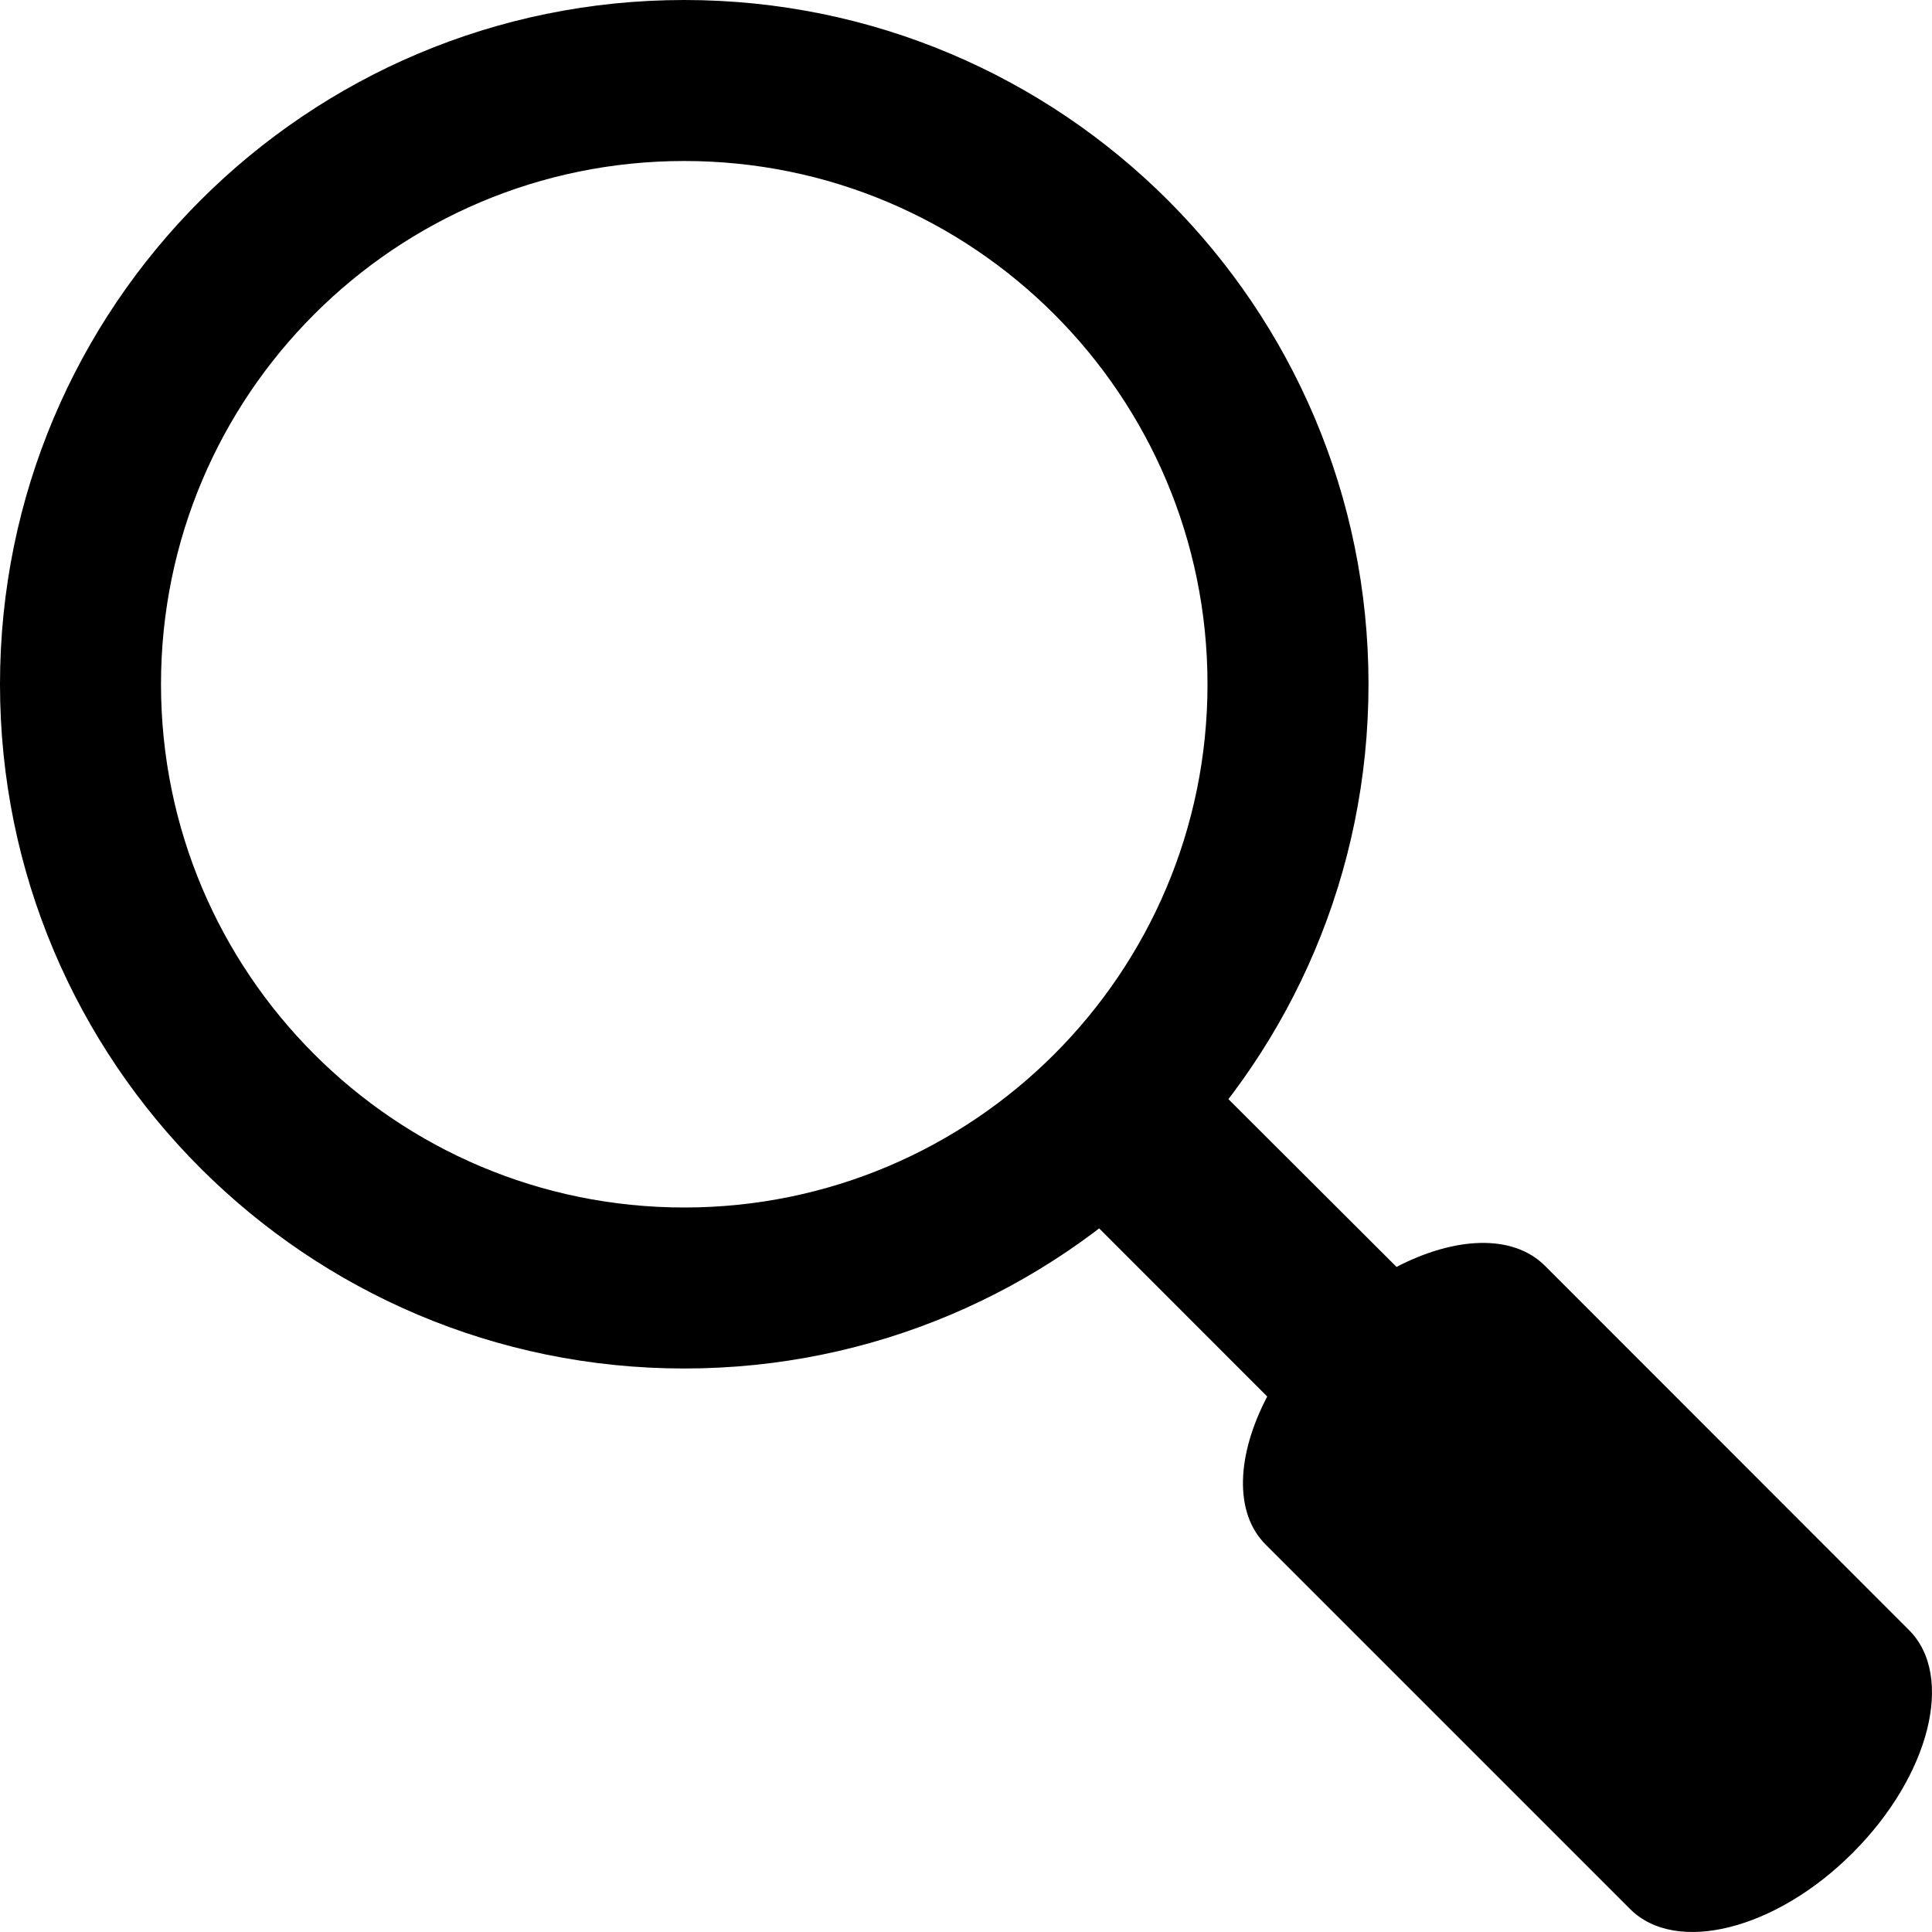
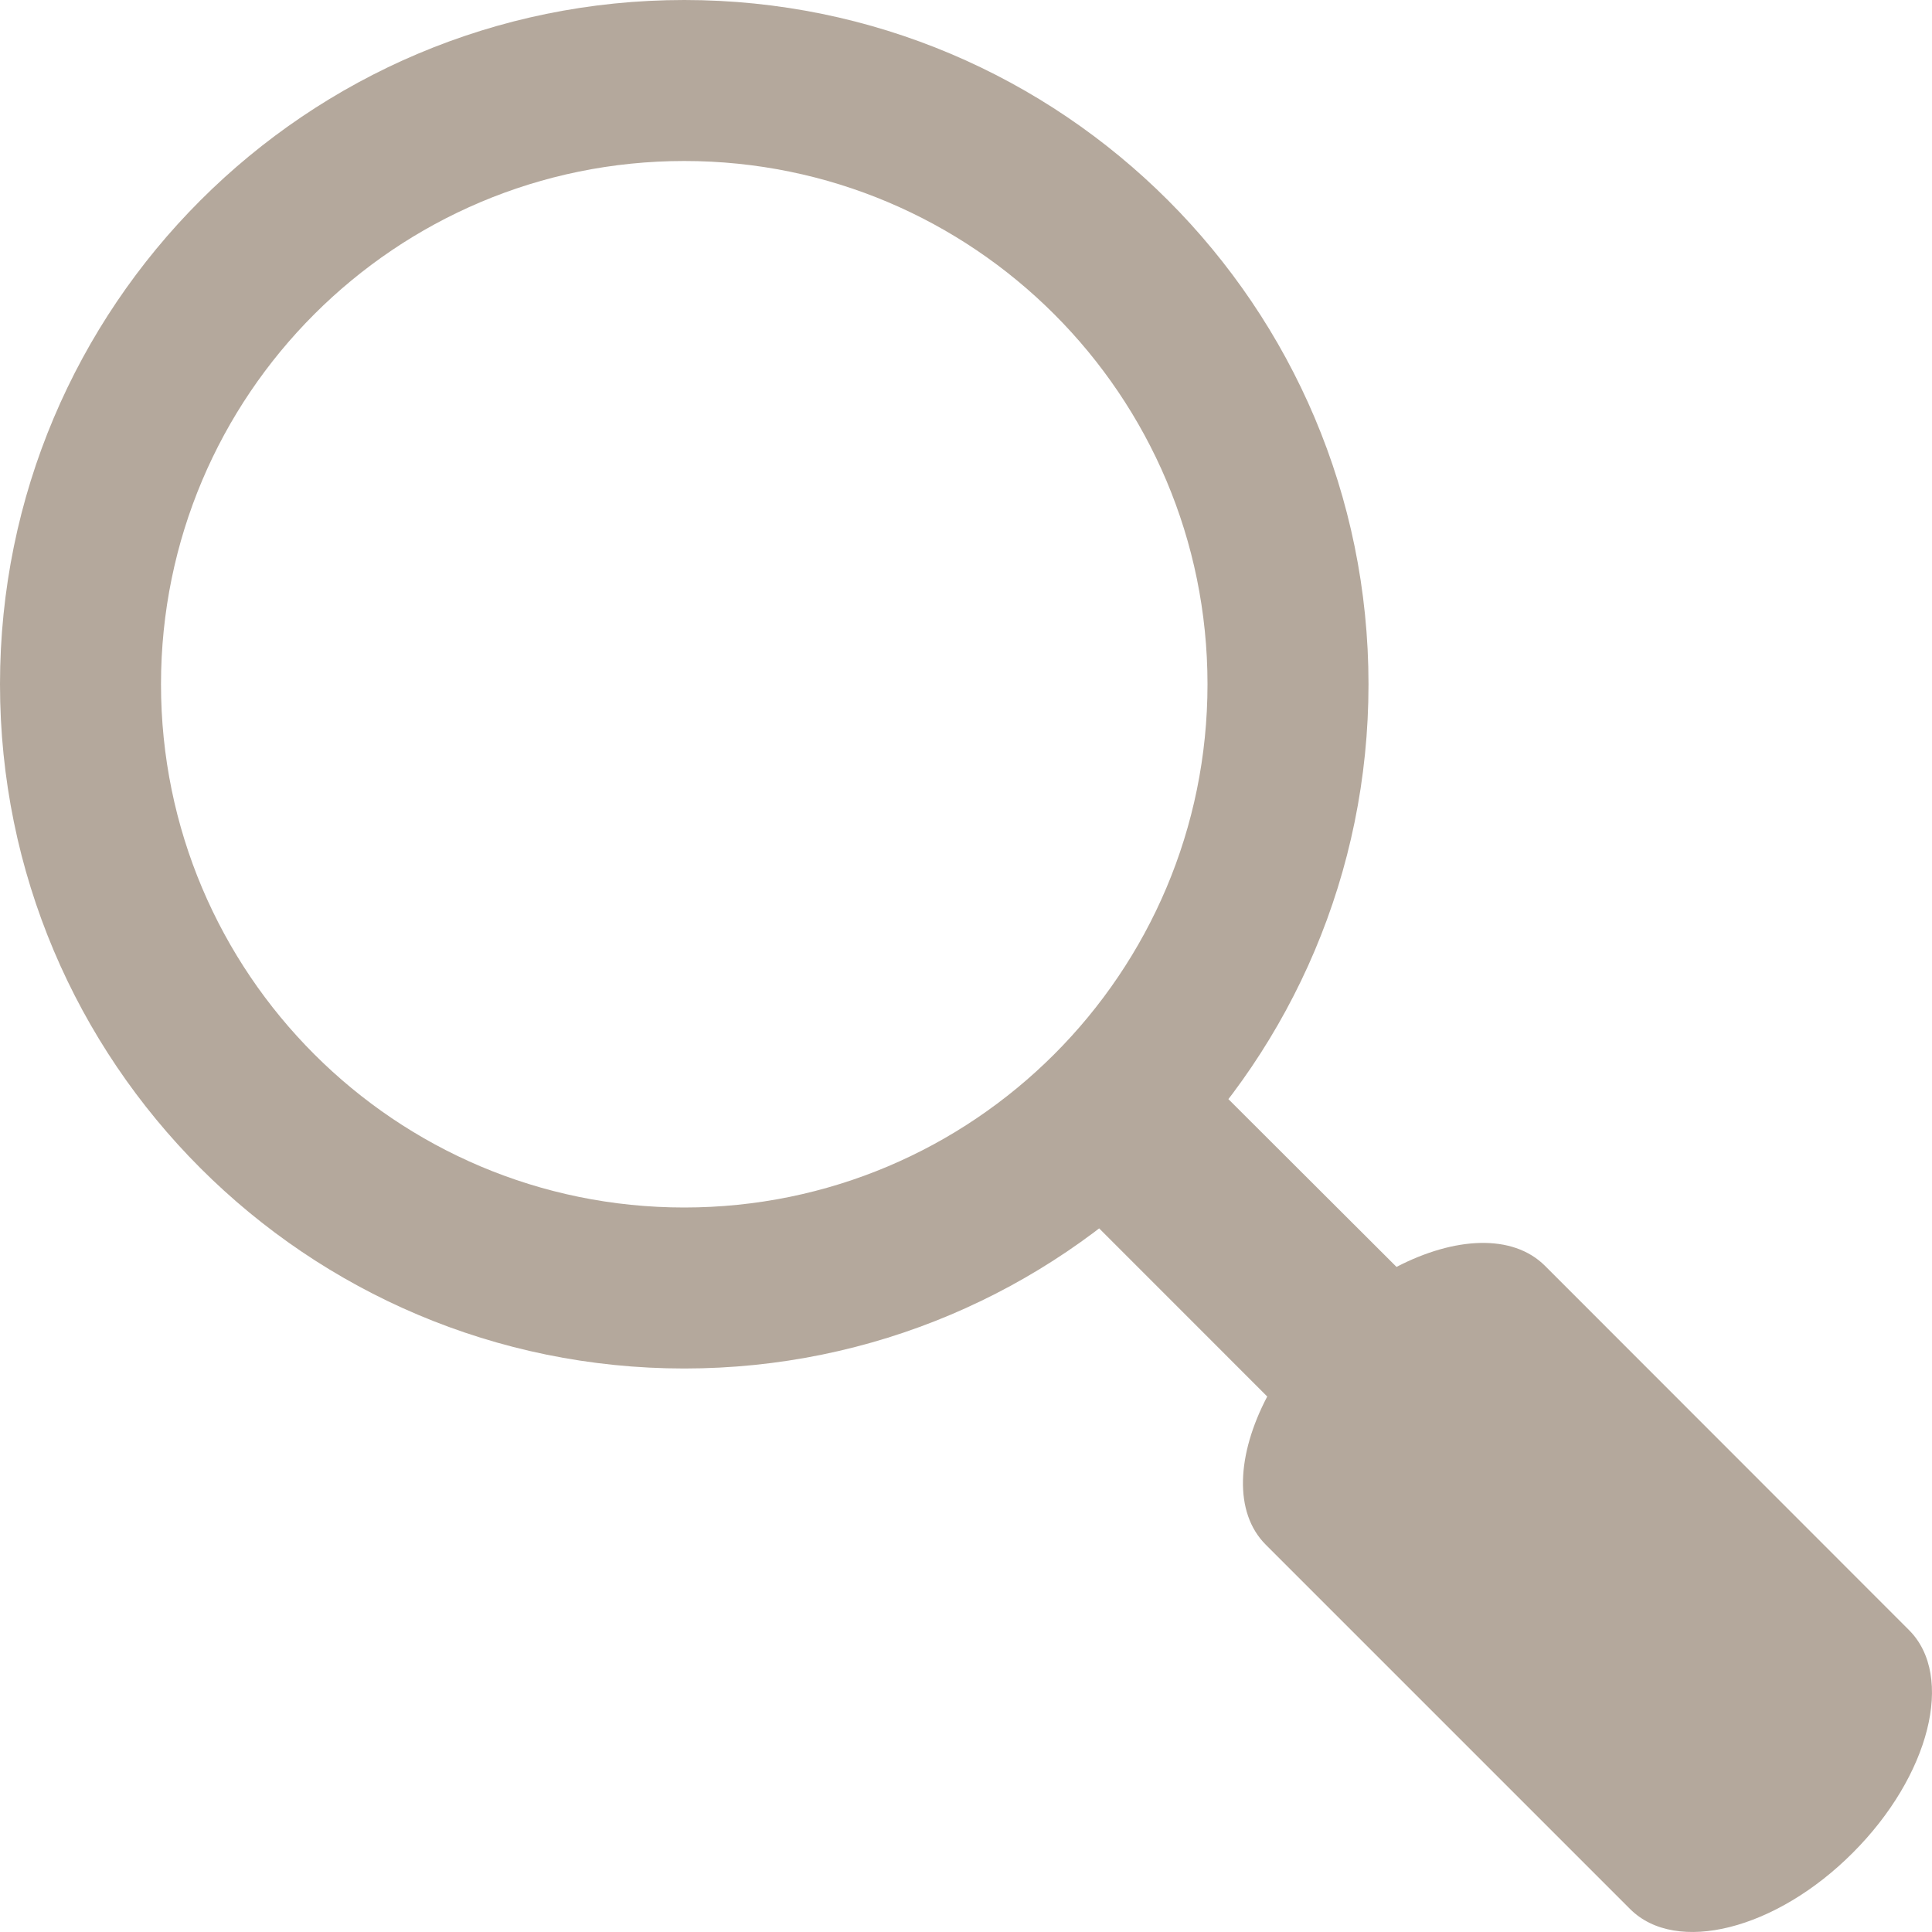
- <svg xmlns="http://www.w3.org/2000/svg" fill="#000000" viewBox="0 0 24 24" width="48px" height="48px">
+ <svg xmlns="http://www.w3.org/2000/svg" fill="#b4a89c" viewBox="0 0 24 24" width="48px" height="48px">
  <path d="M 13.262 14.867 L 15.742 17.348 C 15.363 18.07 15.324 18.789 15.723 19.188 L 20.25 23.715 C 20.82 24.285 22.062 23.973 23.016 23.016 C 23.973 22.059 24.285 20.82 23.715 20.25 L 19.191 15.723 C 18.789 15.324 18.07 15.363 17.348 15.738 L 14.867 13.262 Z M 8.5 0 C 3.805 0 0 3.805 0 8.5 C 0 13.195 3.805 17 8.5 17 C 13.195 17 17 13.195 17 8.5 C 17 3.805 13.195 0 8.5 0 Z M 8.5 15 C 4.91 15 2 12.09 2 8.5 C 2 4.91 4.91 2 8.5 2 C 12.09 2 15 4.91 15 8.5 C 15 12.09 12.09 15 8.5 15 Z" />
</svg>
